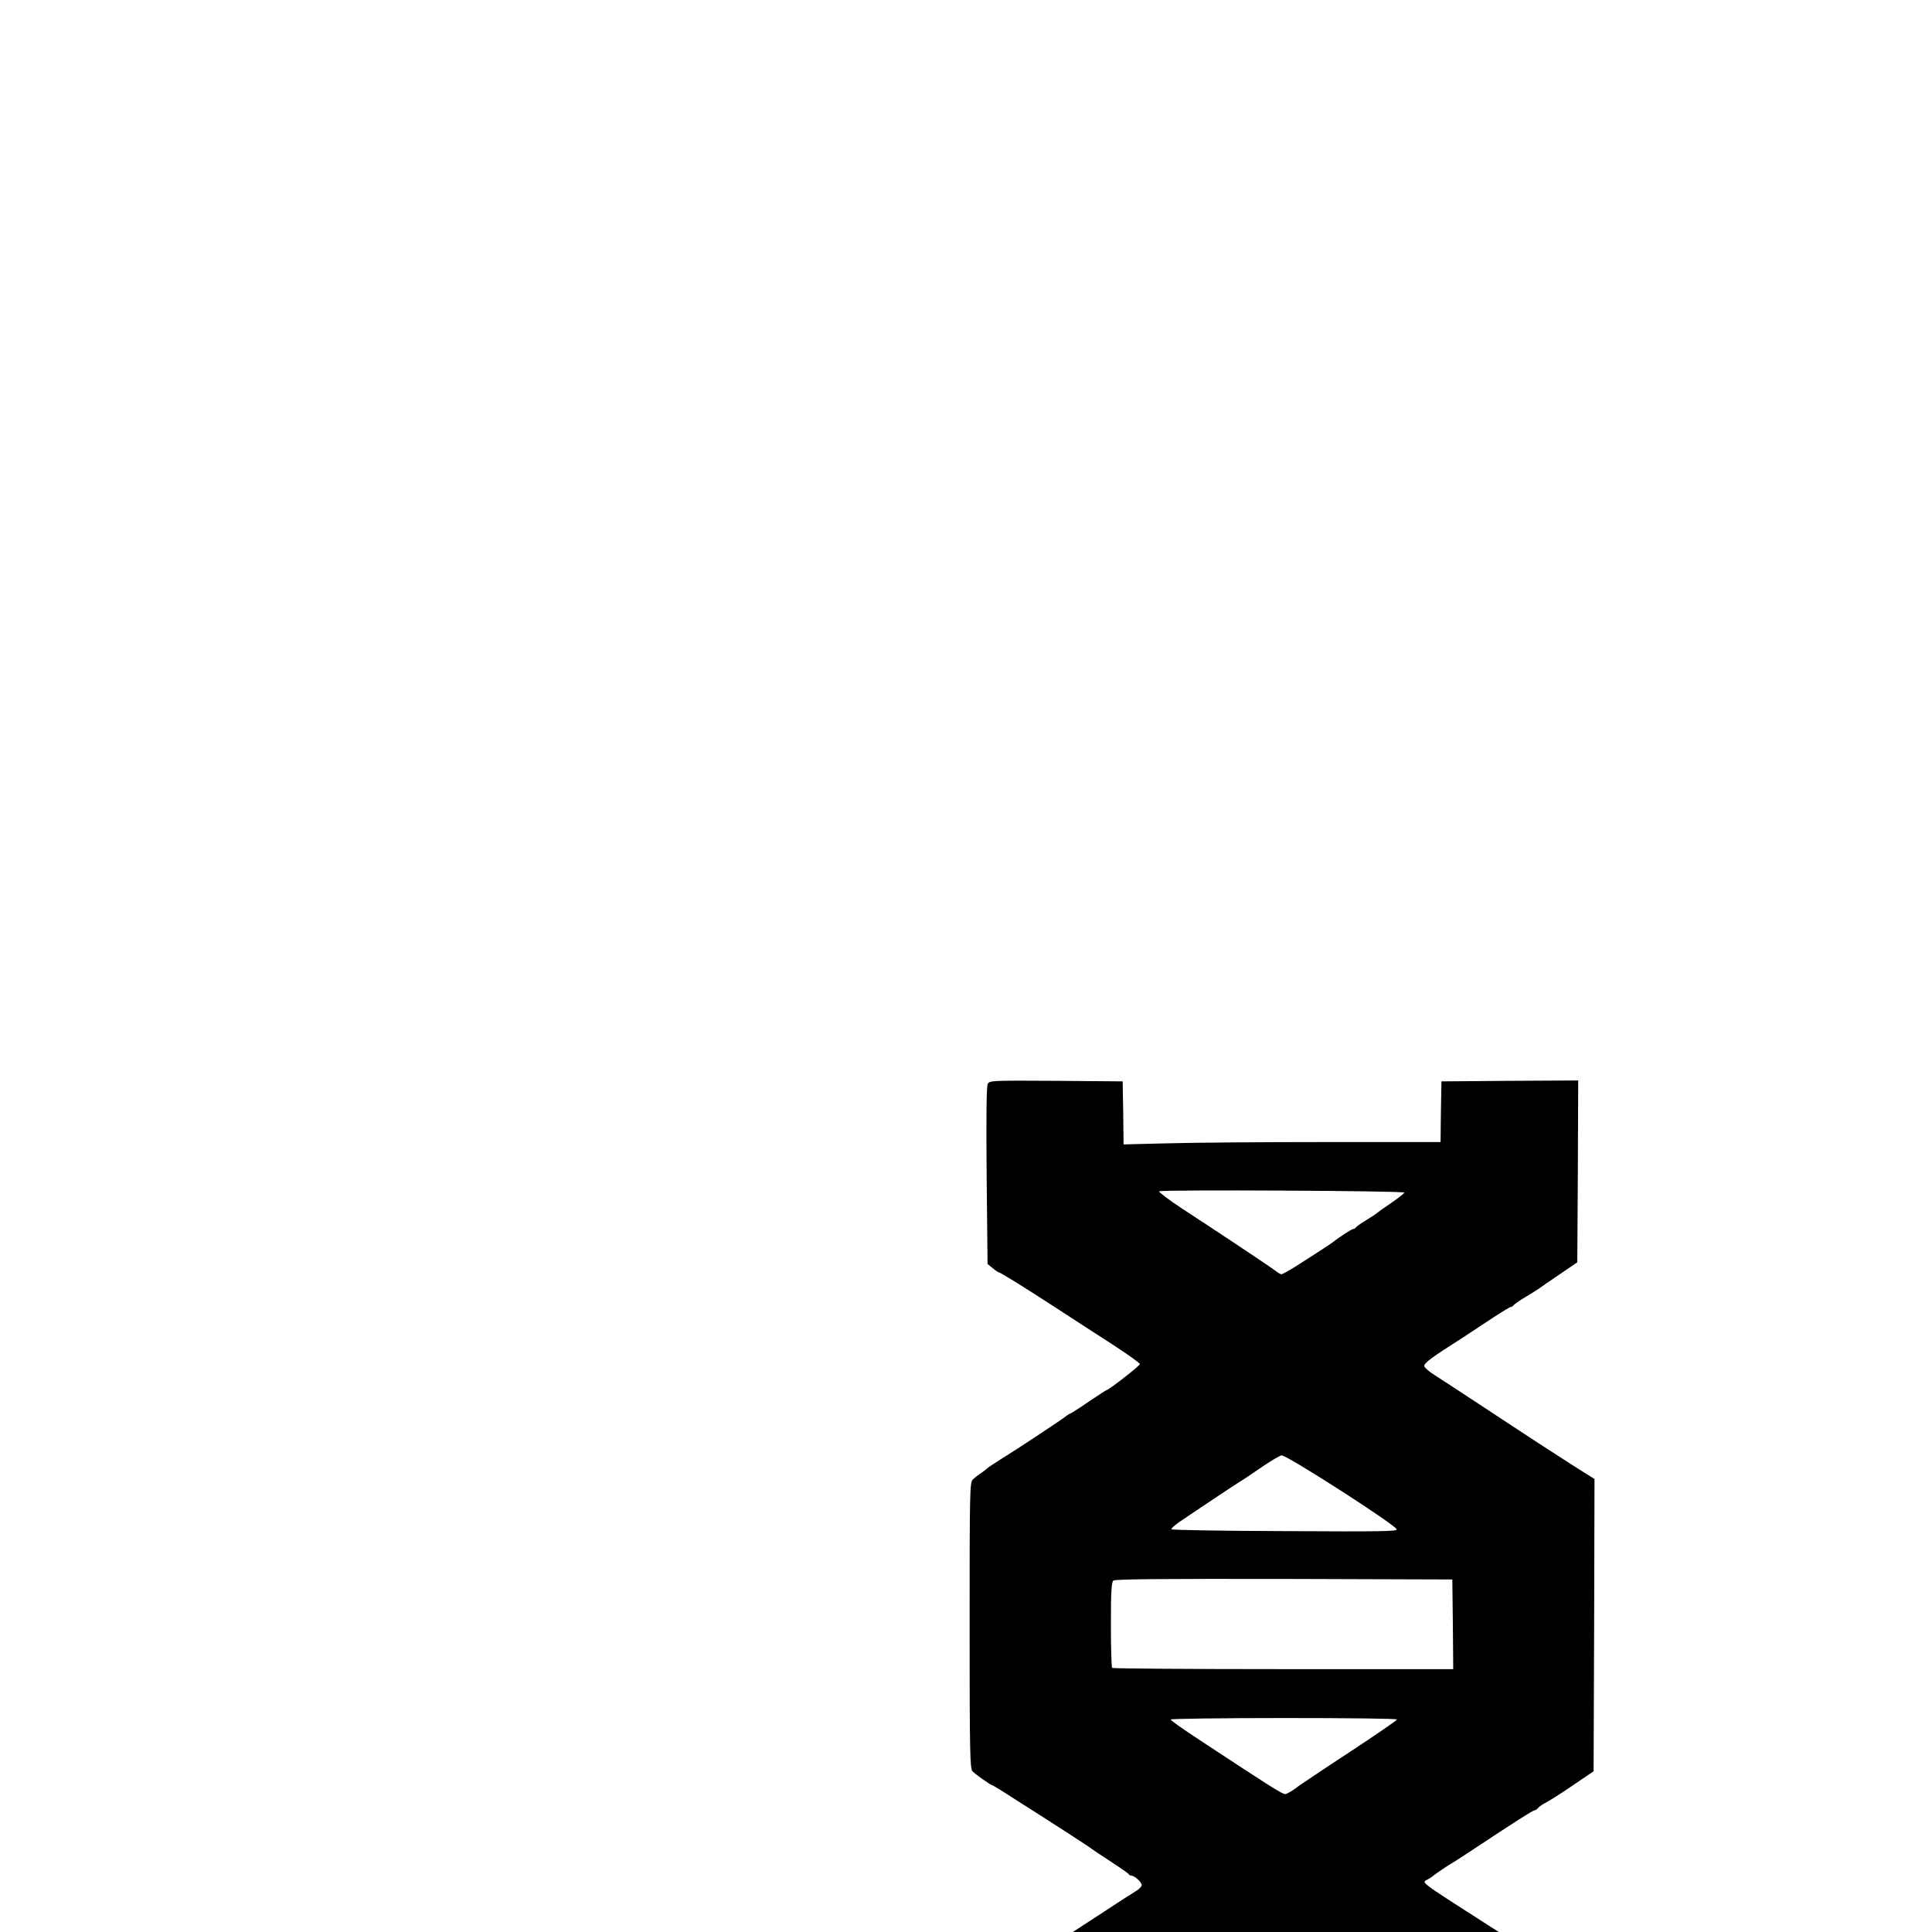
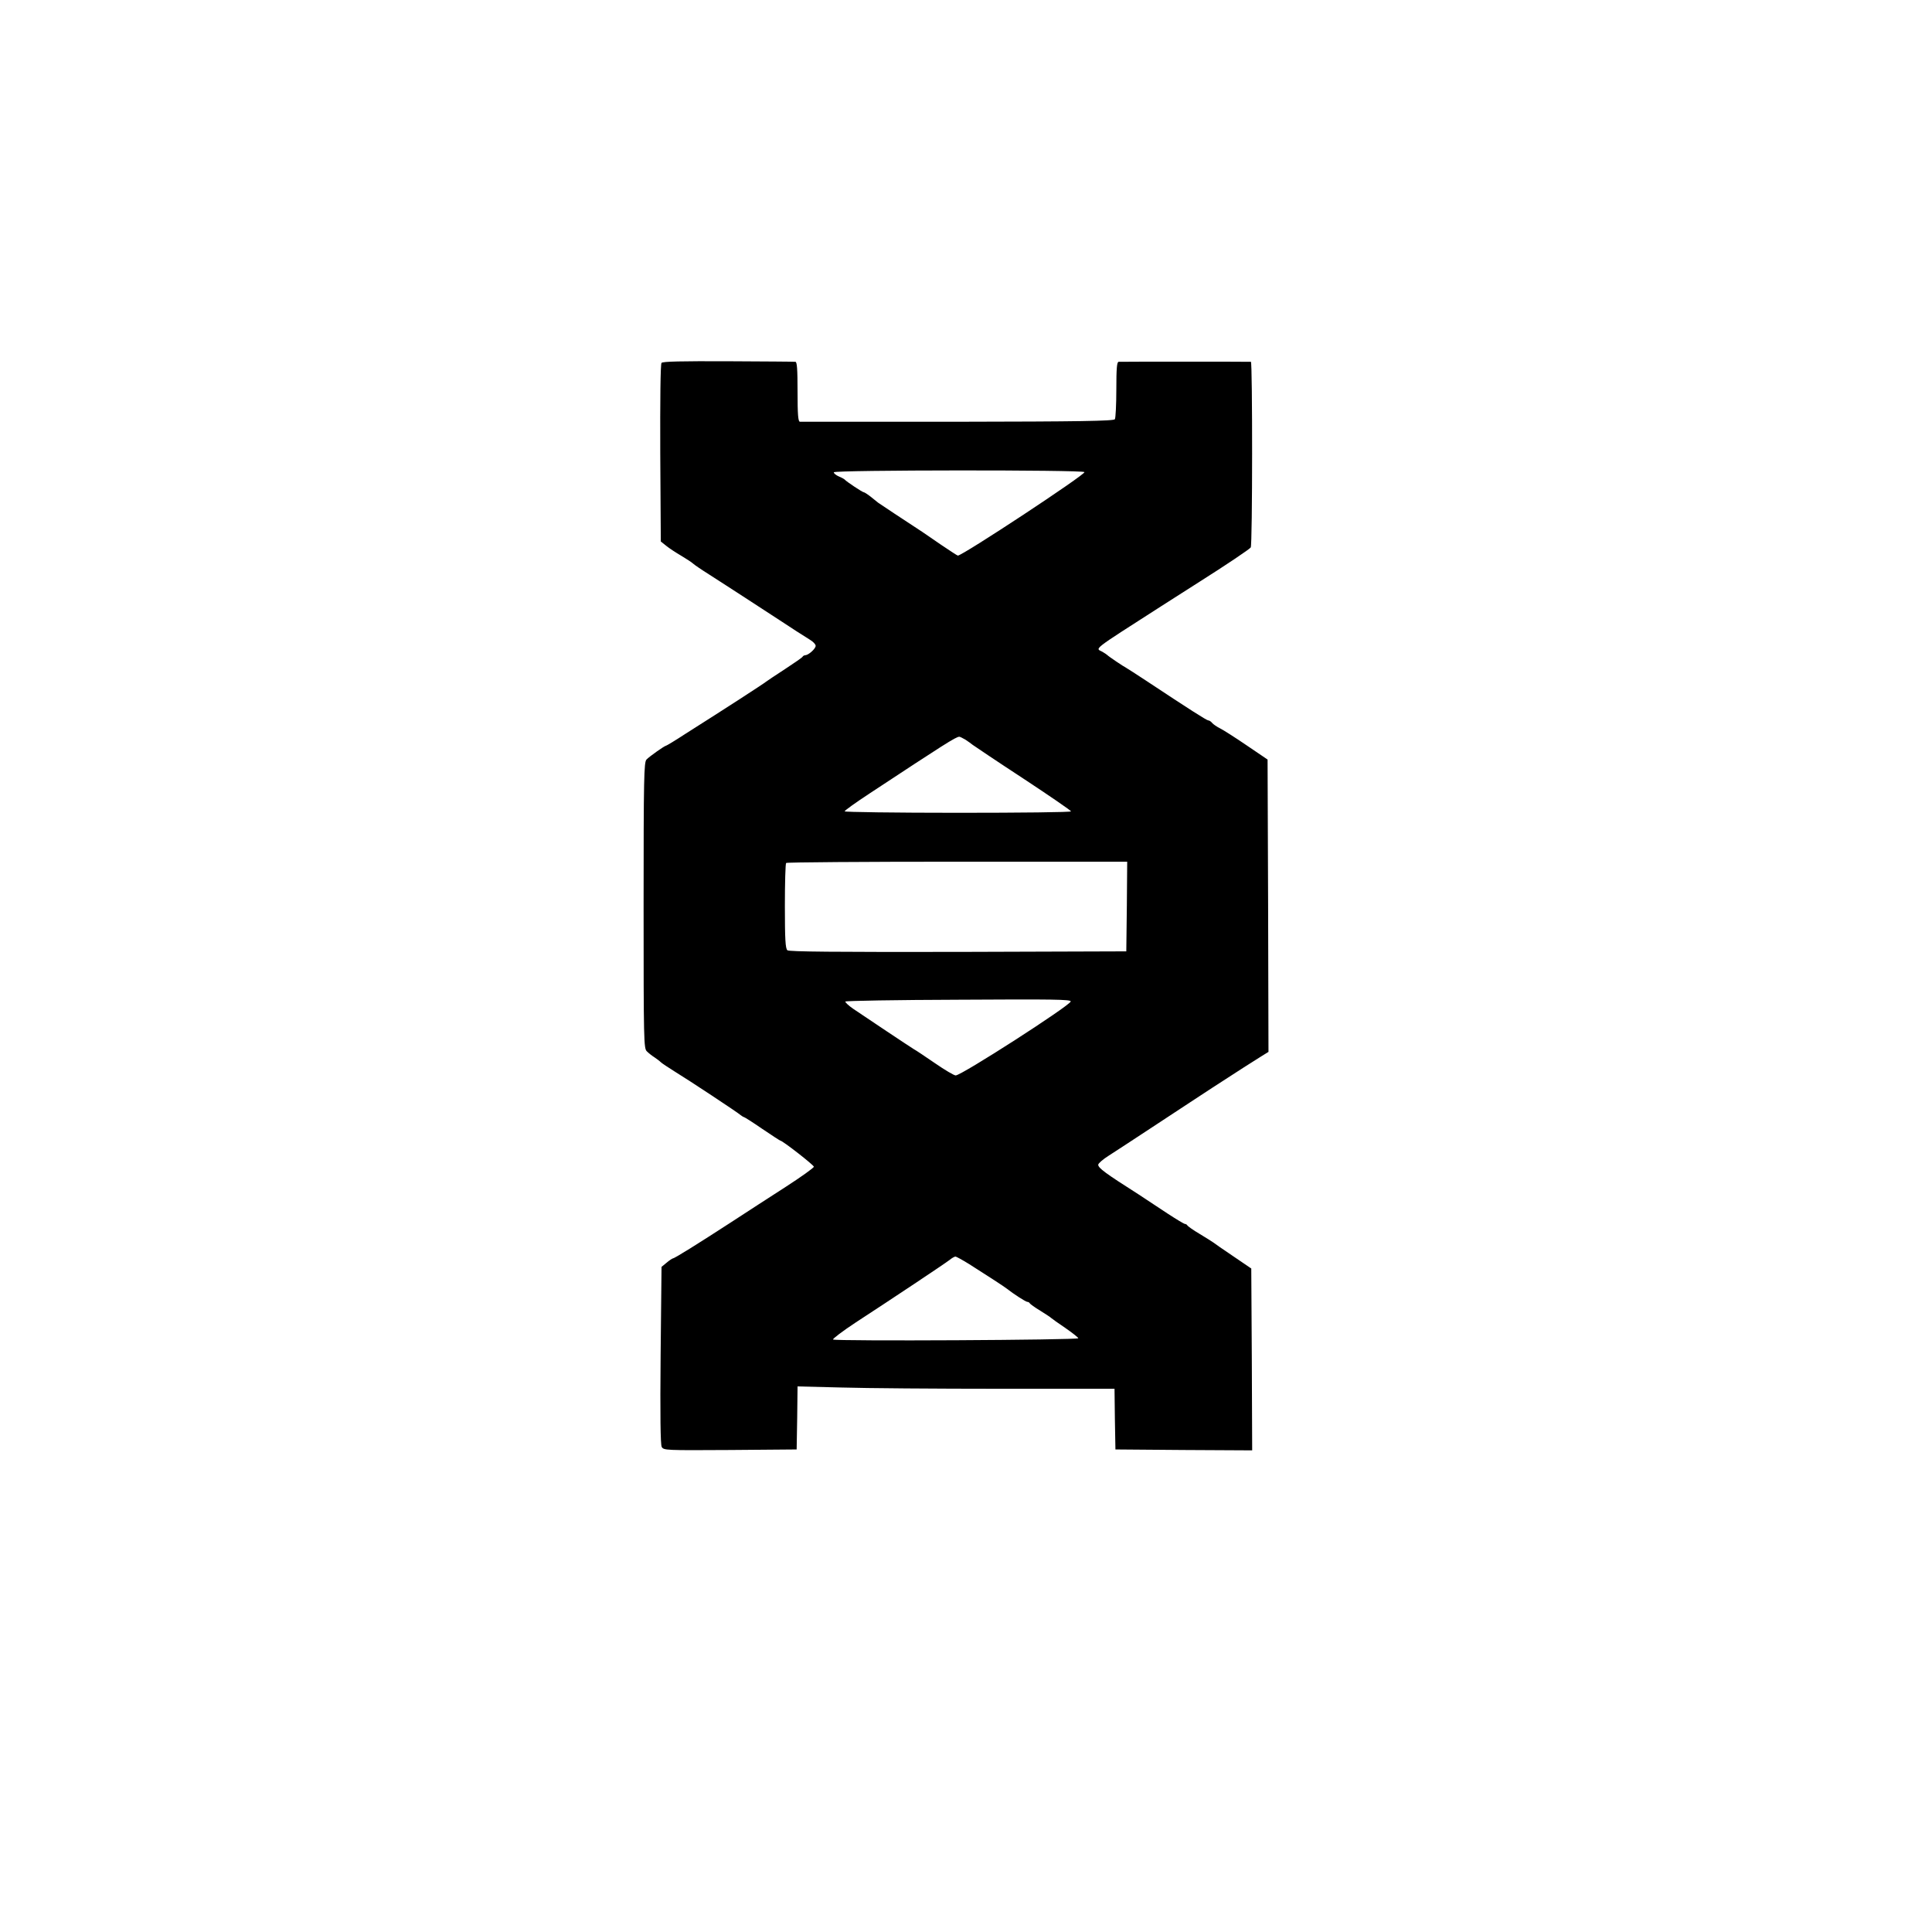
<svg xmlns="http://www.w3.org/2000/svg" viewBox="0 0 512 512">
  <rect width="512" height="512" fill="#FFFFFF" />
-   <g transform="translate(246.4, 238.336) scale(0.048, 0.048)">
+   <g transform="translate(160, 432.36) scale(0.048, -0.048)">
    <path d="M319 7004 c-6 -7 -8 -204 -7 -499 l3 -487 30 -24 c17 -14 54 -38 83 -55 28 -17 58 -36 65 -43 6 -6 47 -34 90 -61 43 -28 131 -84 195 -126 64 -42 151 -98 192 -125 77 -51 115 -75 169 -109 17 -10 31 -25 31 -33 0 -16 -39 -51 -57 -52 -6 0 -13 -4 -15 -8 -1 -4 -46 -35 -98 -69 -52 -34 -99 -65 -105 -70 -10 -9 -229 -151 -441 -285 -58 -38 -108 -68 -111 -68 -7 0 -90 -58 -107 -76 -14 -14 -16 -100 -16 -805 0 -752 1 -790 18 -806 10 -10 29 -25 42 -33 12 -8 28 -20 35 -27 6 -6 41 -29 76 -51 74 -45 348 -226 366 -242 7 -5 14 -10 17 -10 3 0 49 -29 101 -65 53 -36 98 -65 100 -65 12 0 185 -135 185 -144 0 -6 -70 -56 -155 -111 -85 -55 -222 -143 -304 -197 -182 -118 -310 -198 -319 -198 -4 -1 -20 -11 -35 -24 l-28 -23 -5 -487 c-3 -330 -1 -493 6 -507 11 -19 22 -19 378 -17 l367 3 3 174 2 174 242 -6 c133 -4 526 -7 874 -7 l634 0 2 -167 3 -168 378 -3 377 -2 -2 502 -3 502 -100 68 c-55 37 -104 71 -110 76 -5 4 -39 25 -75 47 -36 21 -66 43 -68 47 -2 4 -8 8 -13 8 -5 0 -48 26 -97 58 -48 32 -121 80 -162 107 -181 115 -220 144 -220 162 0 7 26 30 58 50 31 20 154 100 272 178 118 78 253 166 300 197 153 99 224 145 268 172 l42 26 -2 807 -3 807 -115 78 c-63 43 -129 85 -147 94 -18 9 -37 22 -44 30 -6 8 -16 14 -21 14 -9 0 -109 64 -343 219 -55 36 -104 68 -110 71 -16 8 -99 64 -105 71 -3 3 -15 11 -27 18 -40 21 -64 2 327 253 74 47 169 108 210 134 144 91 275 179 282 189 10 13 10 1025 1 1025 -14 1 -718 1 -730 0 -10 0 -13 -37 -13 -152 0 -84 -4 -159 -8 -165 -6 -10 -198 -13 -867 -14 -473 0 -866 0 -872 0 -10 1 -13 41 -13 166 0 125 -3 165 -12 165 -7 1 -174 2 -371 3 -258 1 -361 -1 -368 -9z m2335 -603 c8 -12 -673 -461 -699 -461 -3 0 -44 27 -93 60 -48 33 -94 65 -102 70 -95 62 -237 156 -245 162 -5 4 -24 19 -41 33 -18 14 -35 25 -39 25 -7 0 -96 59 -105 70 -3 3 -17 11 -32 17 -16 7 -28 17 -28 23 0 13 1376 14 1384 1z m-656 -1478 c15 -10 32 -22 39 -28 7 -5 131 -89 278 -185 146 -96 265 -178 265 -182 0 -5 -281 -8 -625 -8 -344 0 -625 4 -625 8 0 5 62 49 138 99 410 270 475 312 495 313 4 0 20 -8 35 -17z m890 -920 l-3 -248 -929 -3 c-678 -1 -932 1 -942 9 -11 9 -14 60 -14 244 0 127 3 235 7 238 3 4 429 7 945 7 l938 0 -2 -247z m-310 -525 c-8 -25 -603 -408 -635 -408 -9 0 -60 30 -115 68 -54 37 -106 72 -116 77 -20 12 -266 176 -335 223 -26 18 -45 36 -43 40 2 4 284 9 626 10 519 3 622 2 618 -10z m-560 -1450 c93 -59 195 -125 207 -135 38 -30 105 -73 113 -73 6 0 12 -4 14 -8 2 -4 28 -23 58 -41 30 -19 57 -36 60 -40 3 -3 38 -28 78 -55 39 -27 72 -53 72 -57 0 -10 -1341 -17 -1354 -7 -4 3 52 46 125 94 198 129 491 324 518 345 13 11 28 19 33 19 4 0 39 -19 76 -42z" fill="#000000" />
  </g>
</svg>
